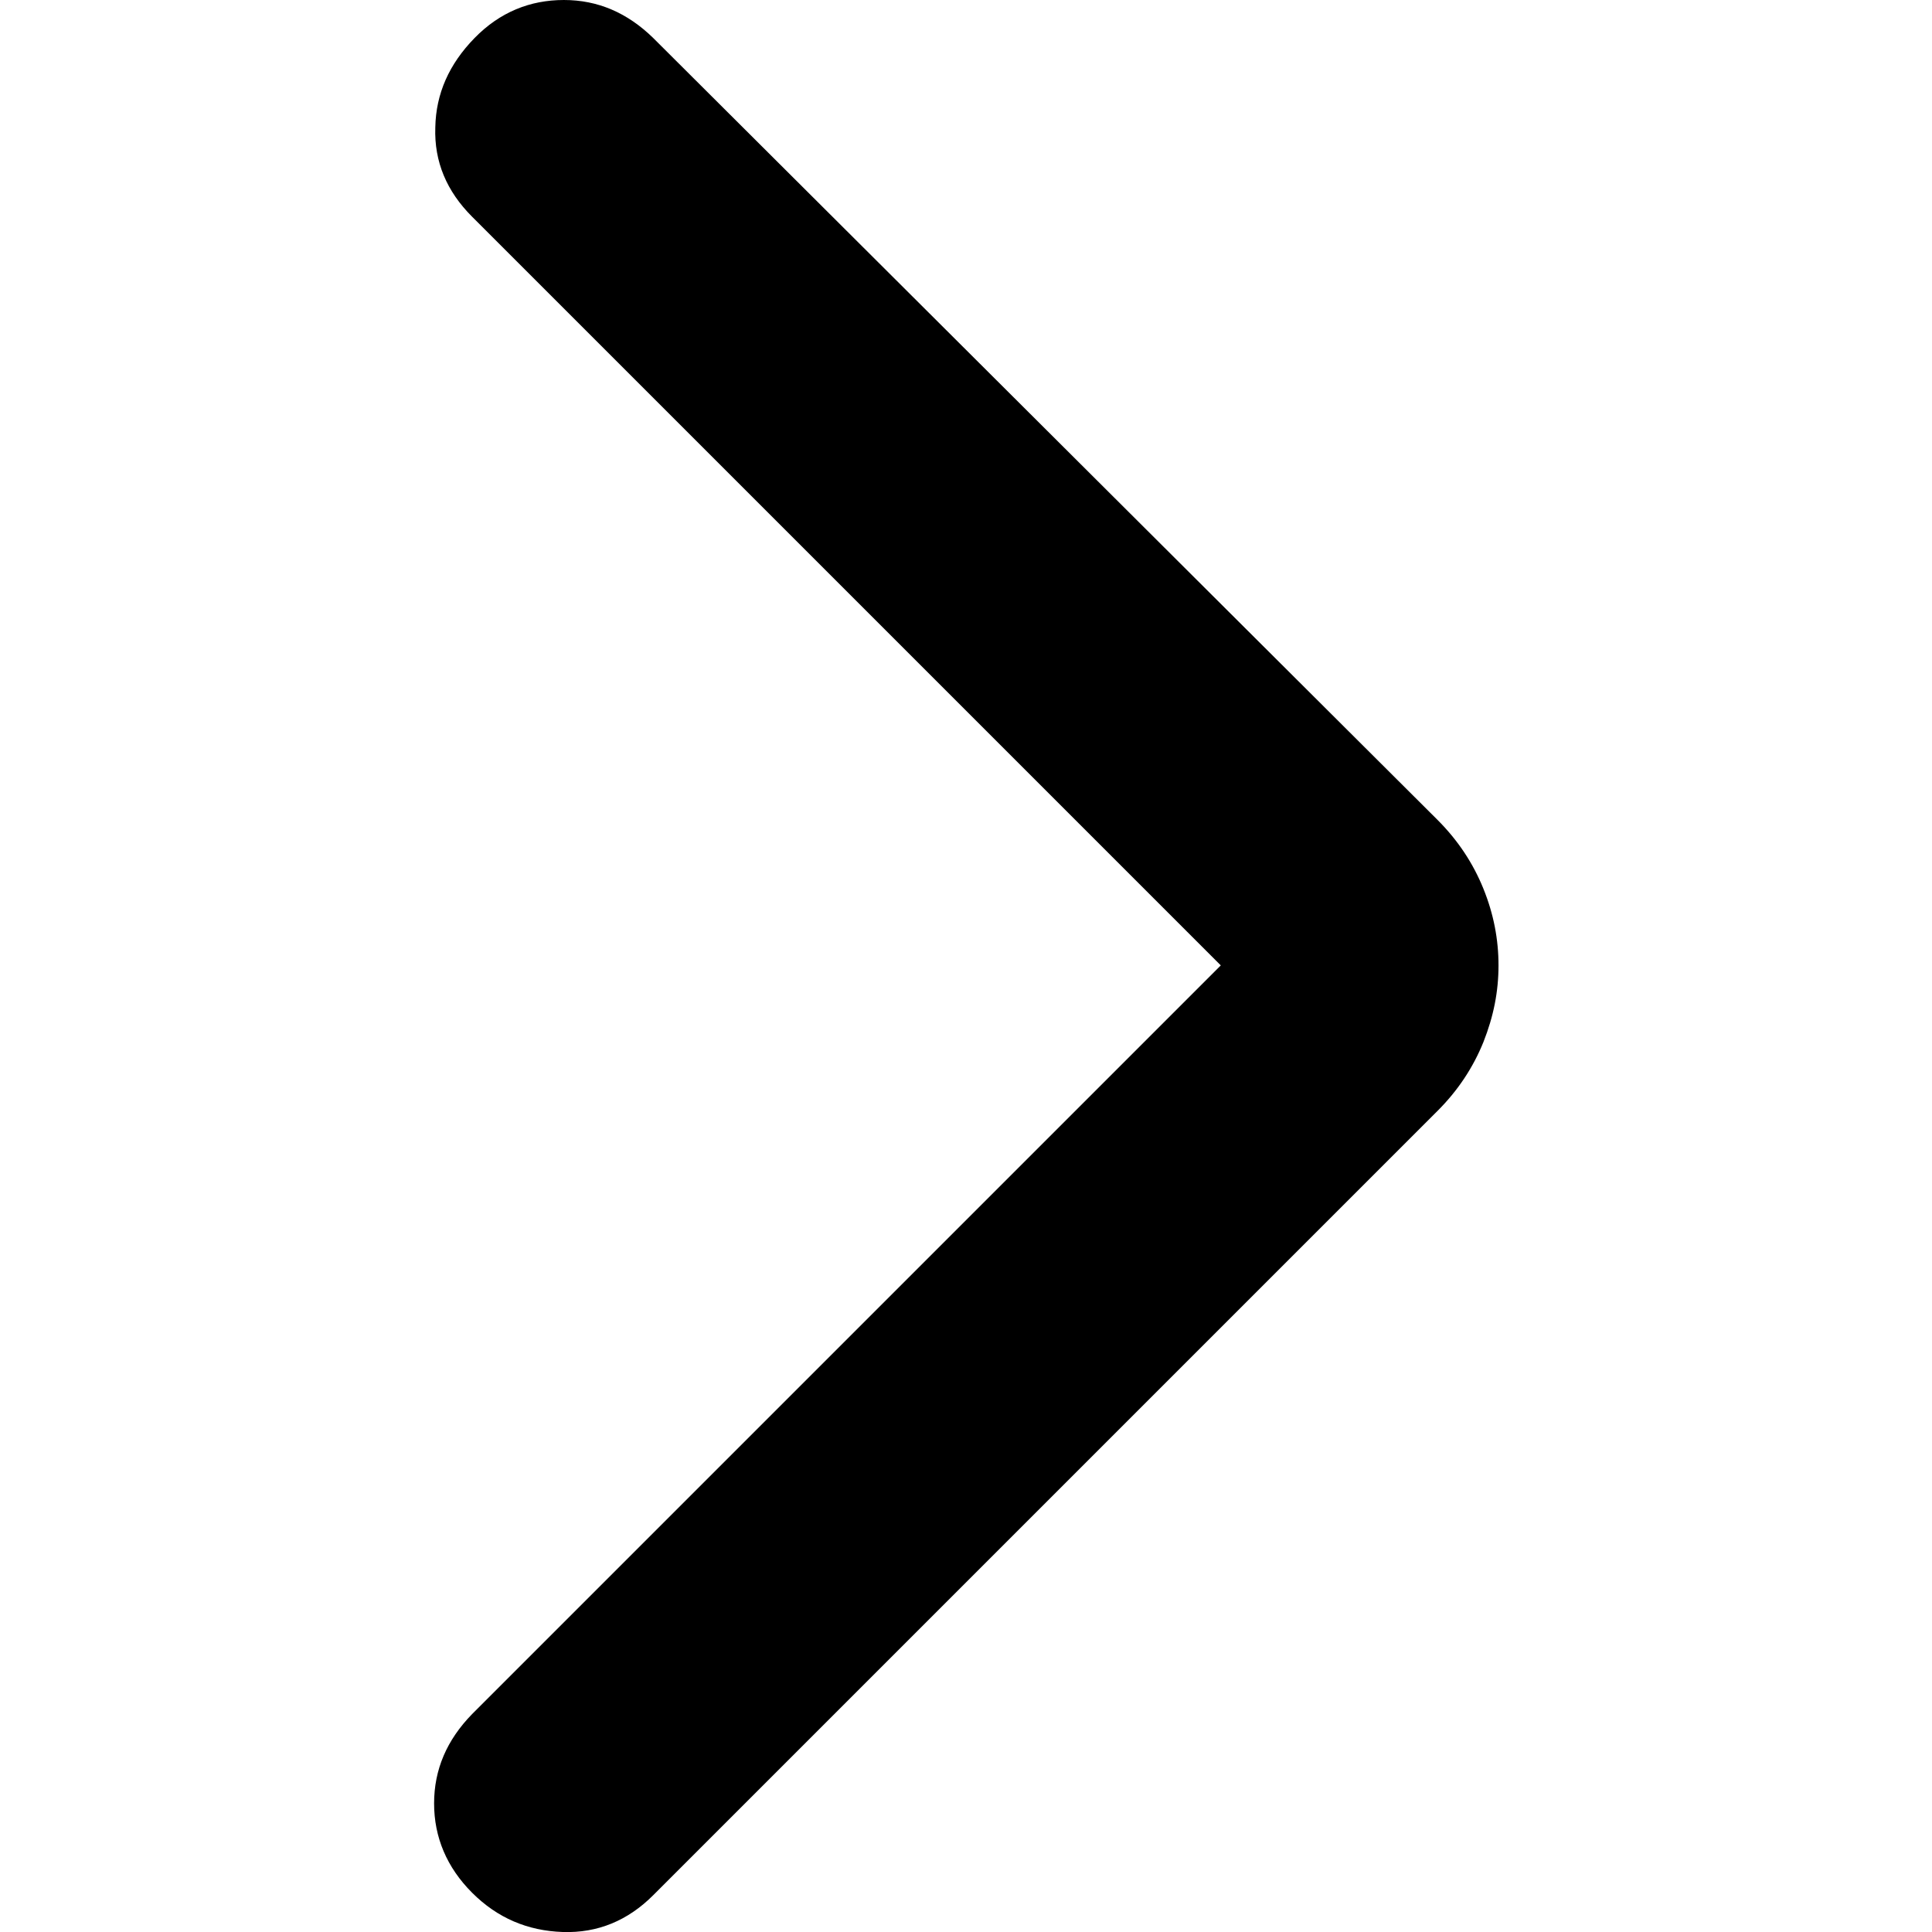
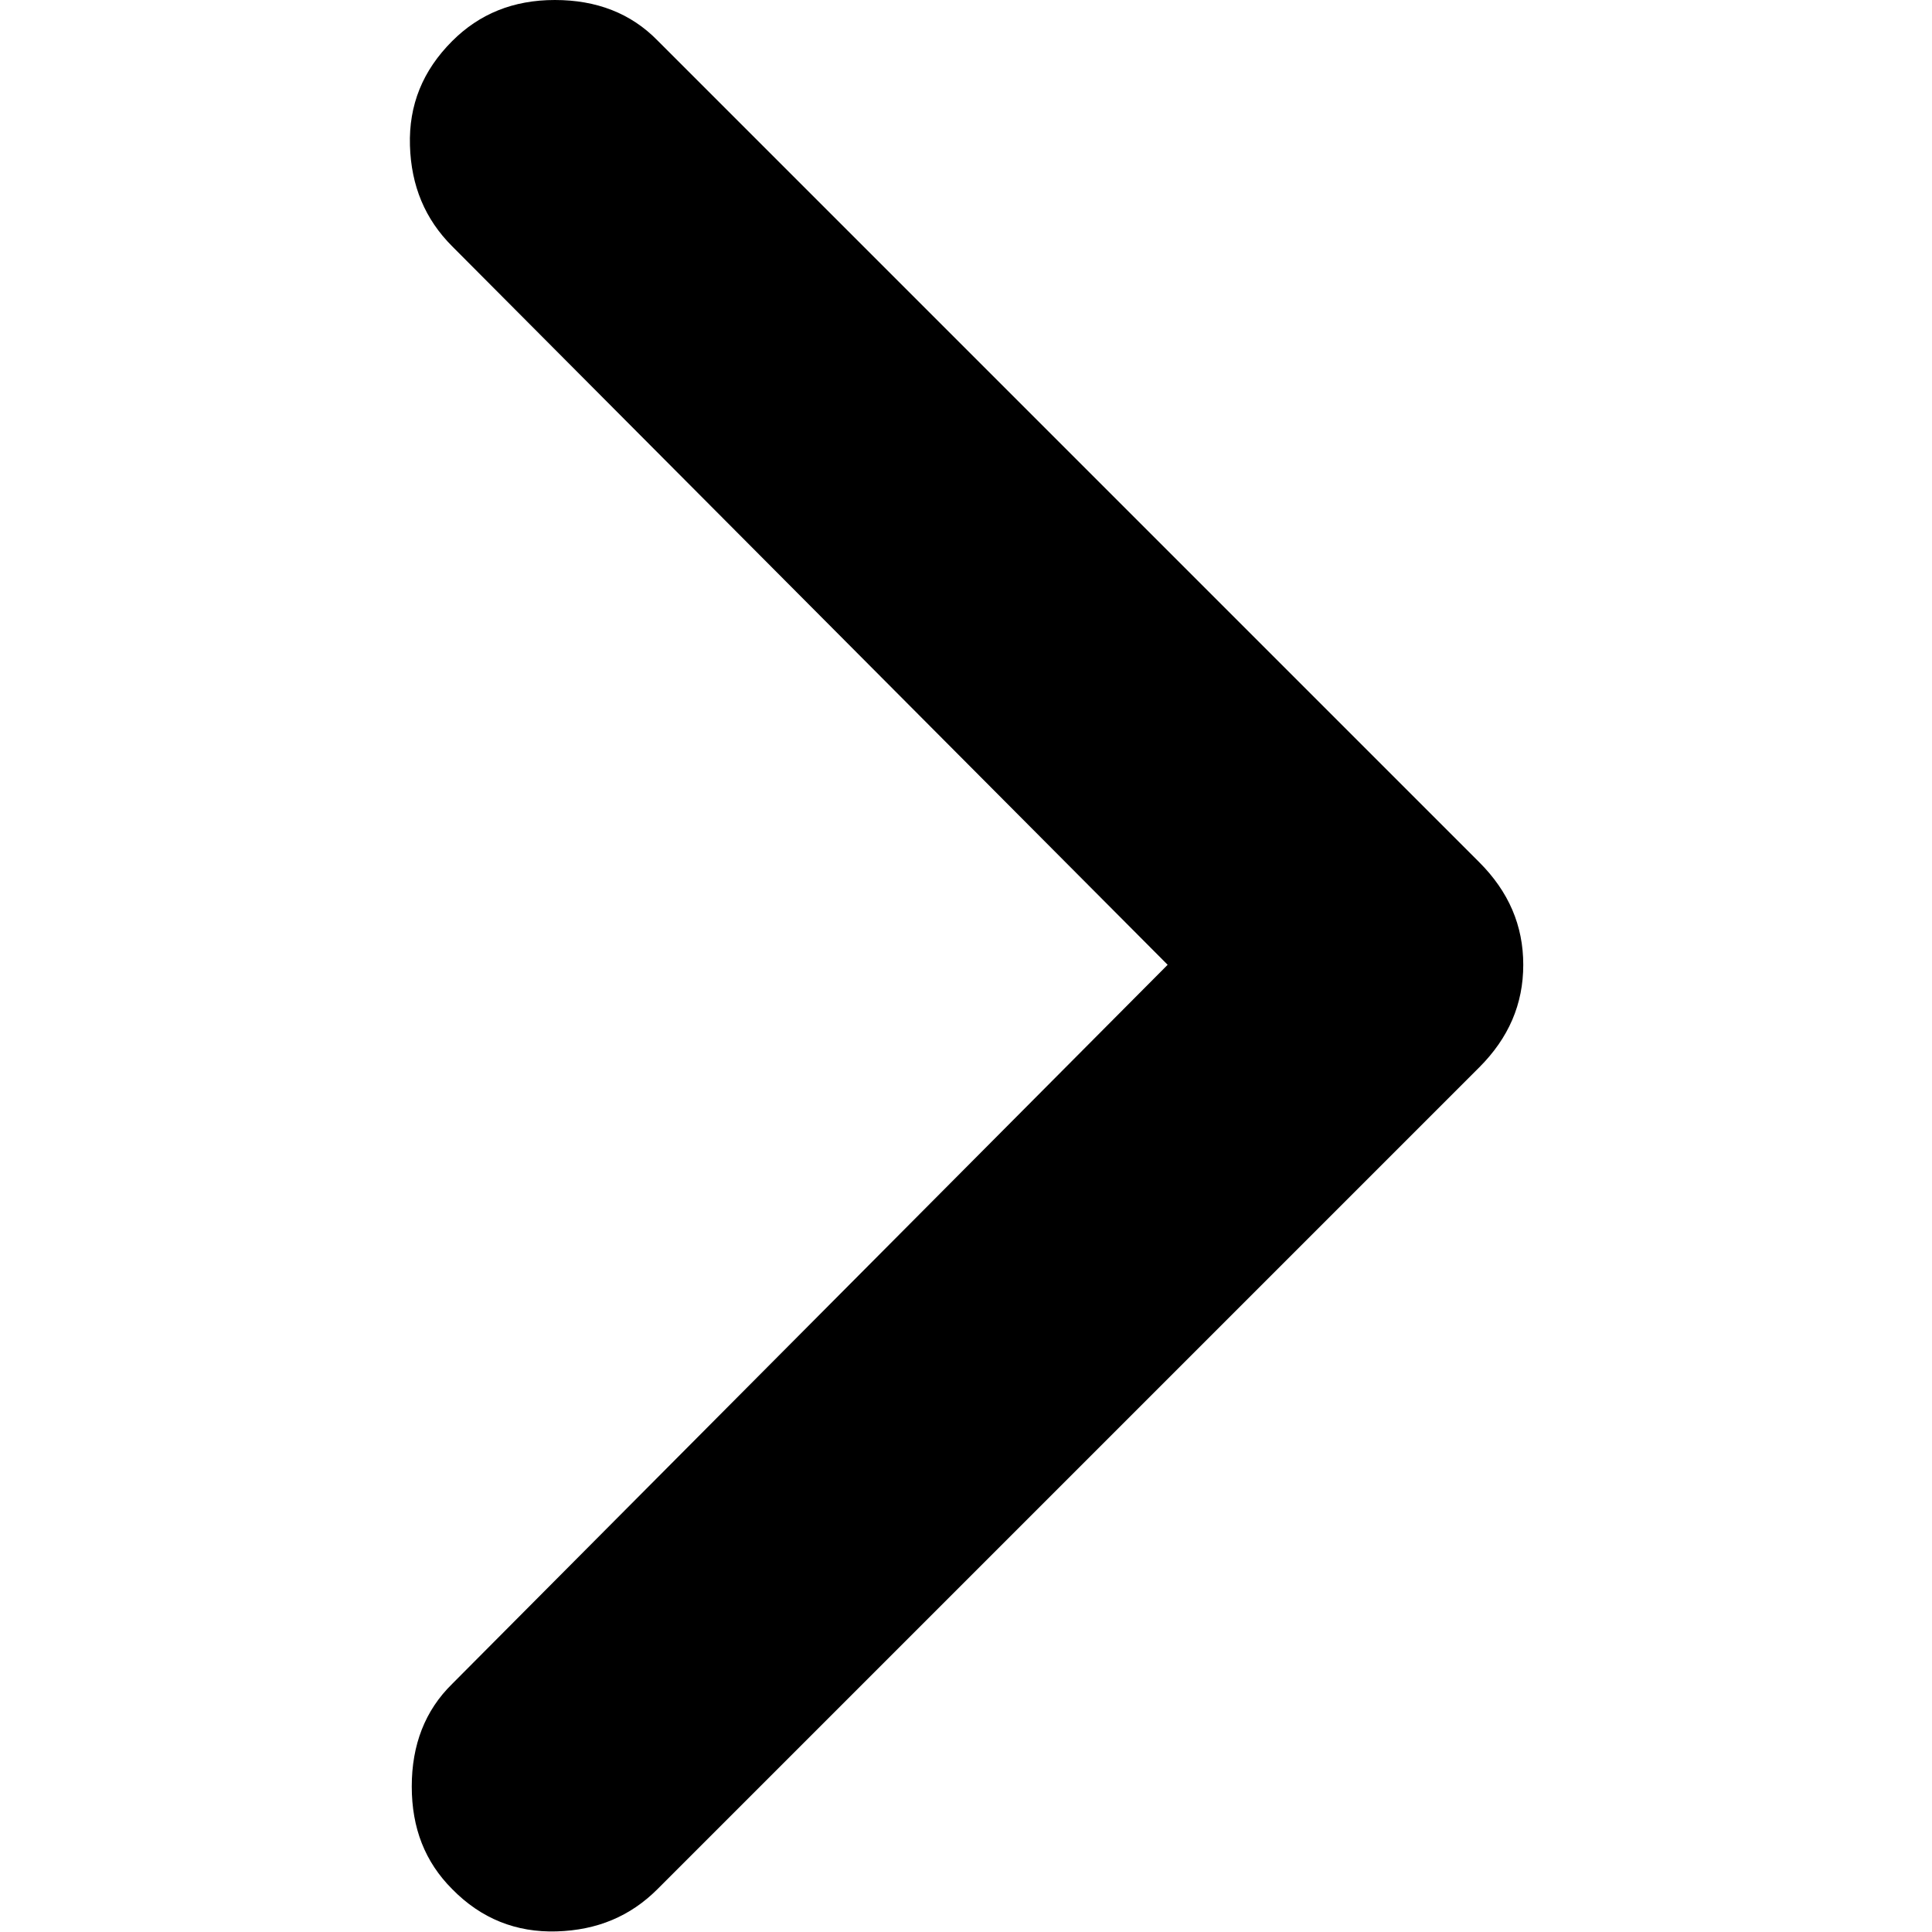
- <svg xmlns="http://www.w3.org/2000/svg" id="Layer_1" version="1.1" viewBox="0 0 32 32">
-   <path d="M20.22,15.99L7.82,3.59c-.42-.42-.63-.91-.61-1.48.01-.56.23-1.05.65-1.48s.92-.63,1.48-.63,1.05.21,1.48.63l12.99,12.95c.34.34.59.72.76,1.14.17.42.25.84.25,1.27s-.08.84-.25,1.27c-.17.42-.42.8-.76,1.14l-12.99,12.99c-.42.42-.92.63-1.5.61s-1.08-.23-1.5-.65c-.42-.42-.63-.92-.63-1.48,0-.56.21-1.05.63-1.48l12.4-12.4Z" />
+ <svg xmlns="http://www.w3.org/2000/svg" viewBox="0 0 32 32">
+   <path d="M19.34,15.98L7.49,4.08c-.45-.45-.68-1-.7-1.67s.21-1.24.7-1.73C7.94.23,8.5,0,9.19,0s1.26.22,1.7.67l13.61,13.61c.49.49.73,1.05.73,1.7s-.24,1.21-.73,1.7l-13.61,13.61c-.45.45-1,.68-1.67.7s-1.25-.21-1.73-.7c-.45-.45-.67-1.01-.67-1.7s.22-1.26.67-1.7l11.84-11.9Z" fill="currentColor" />
</svg>
